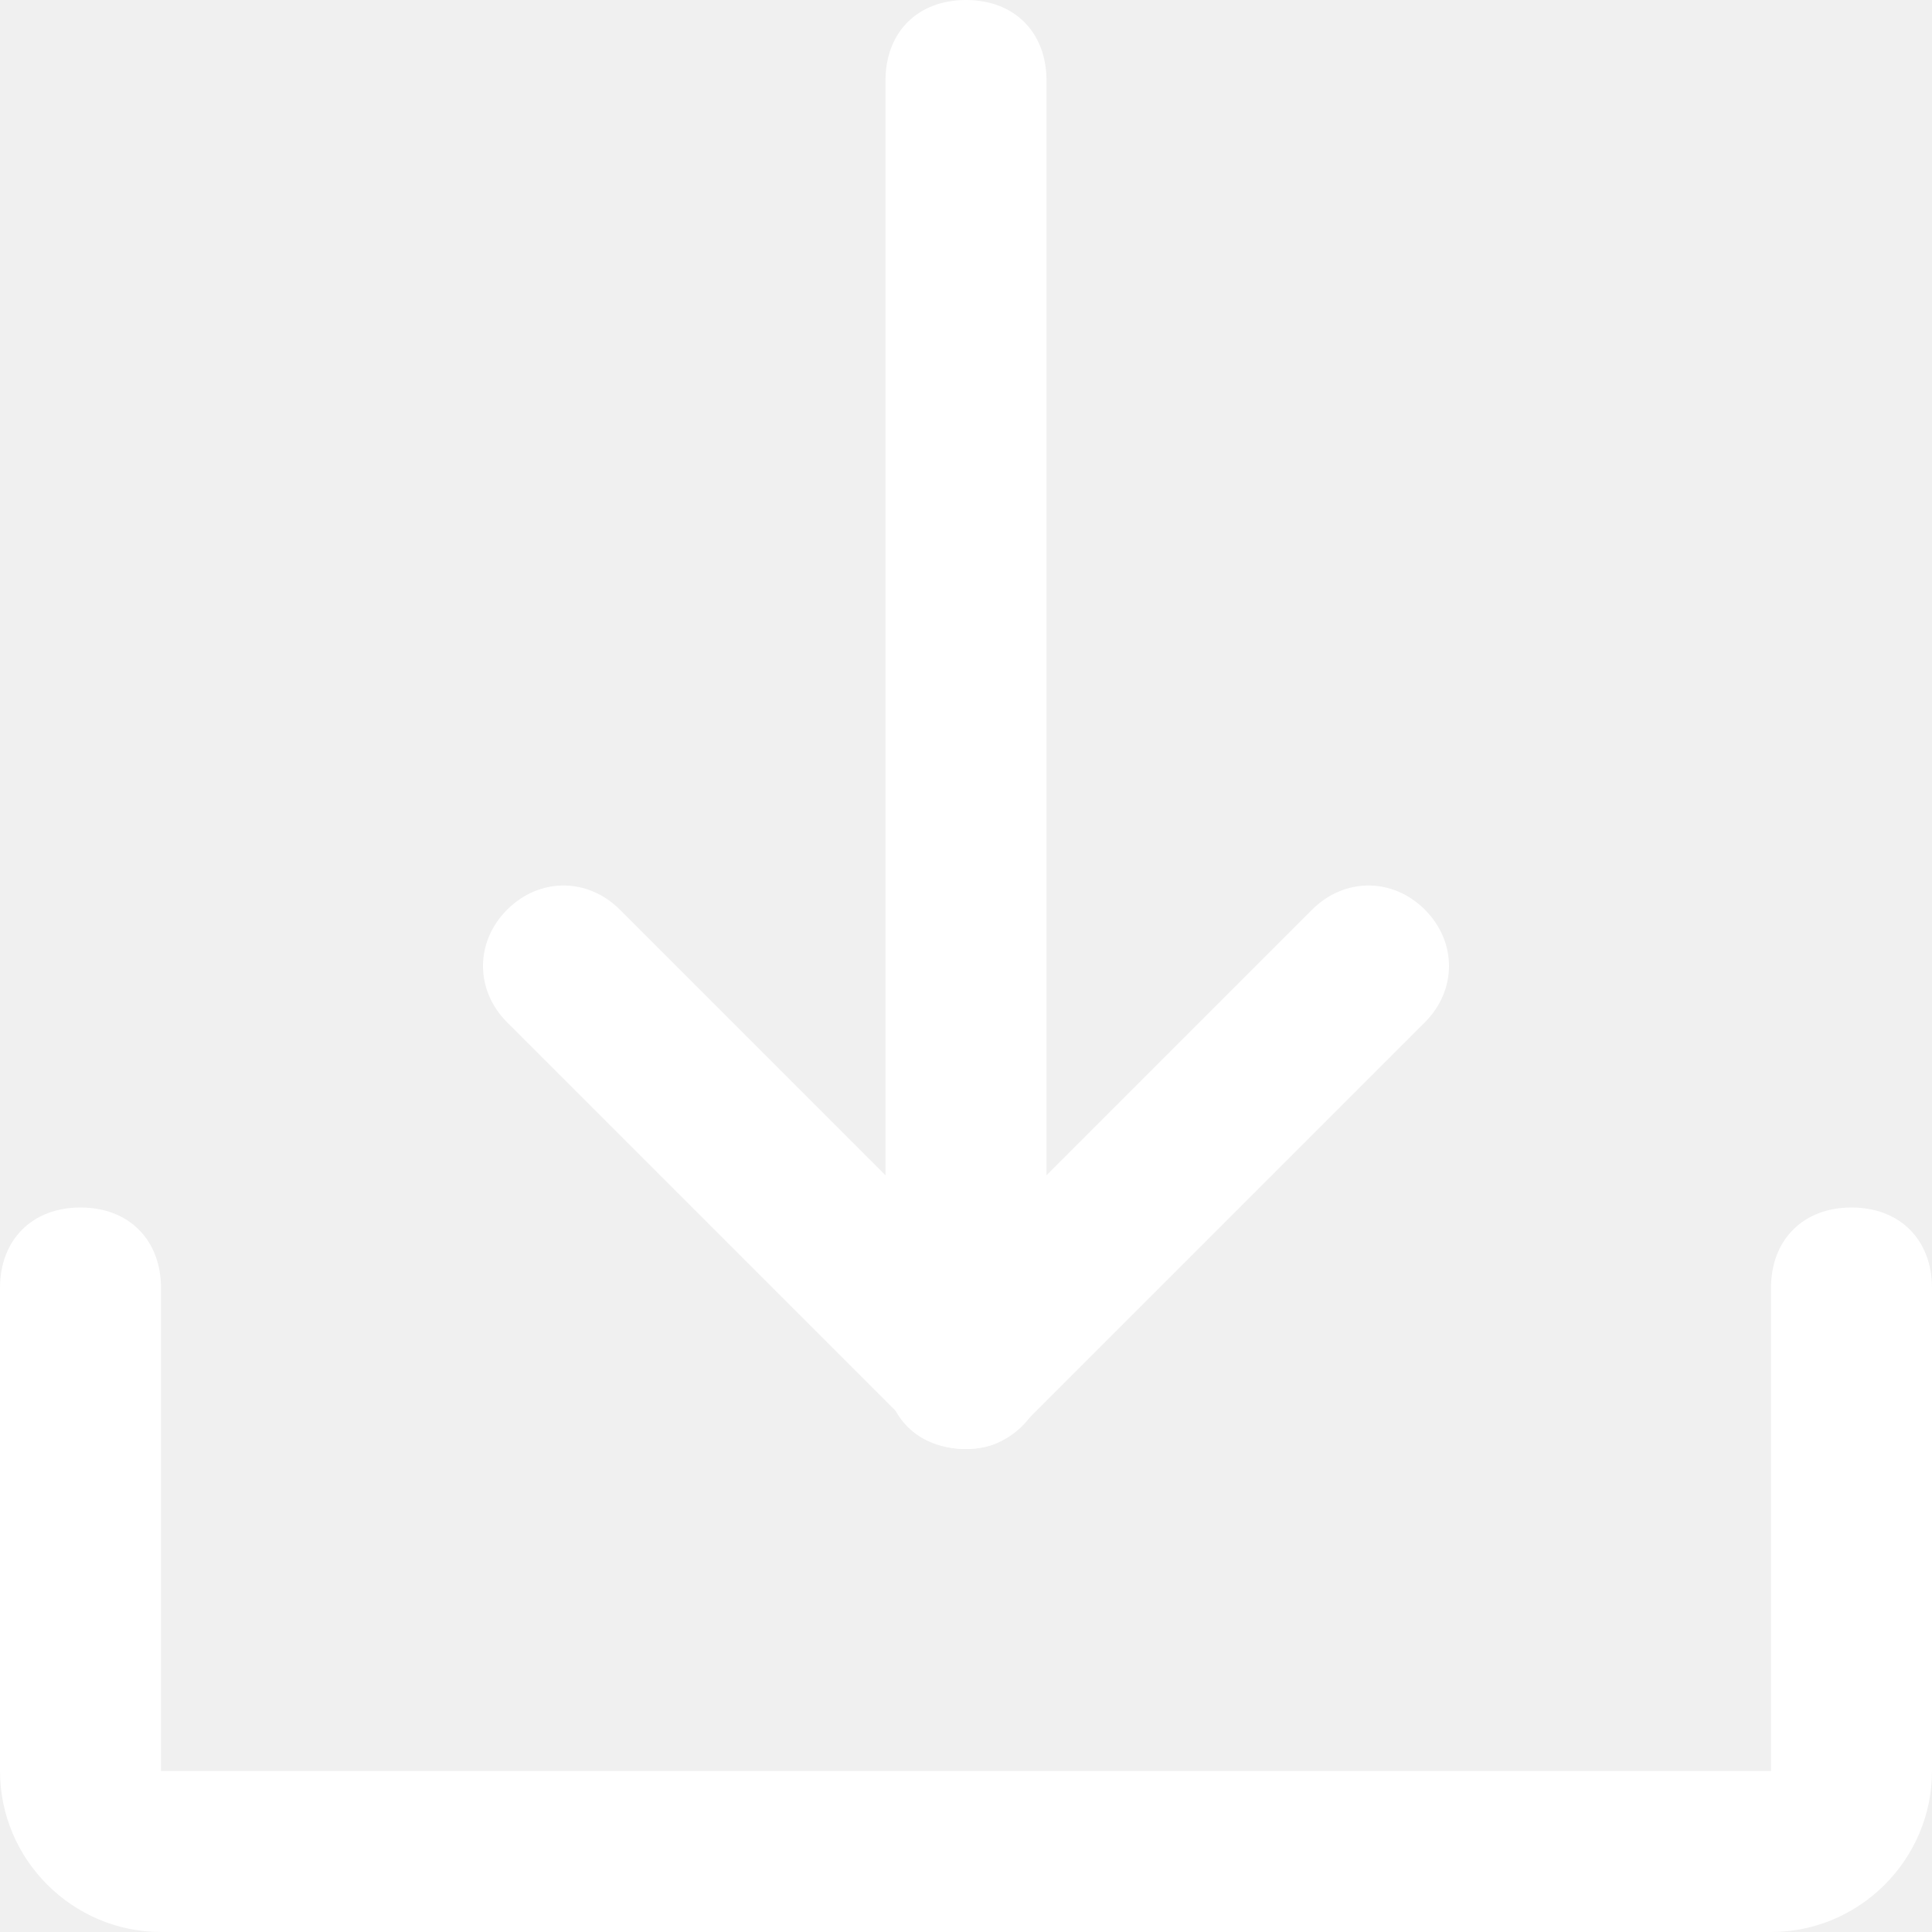
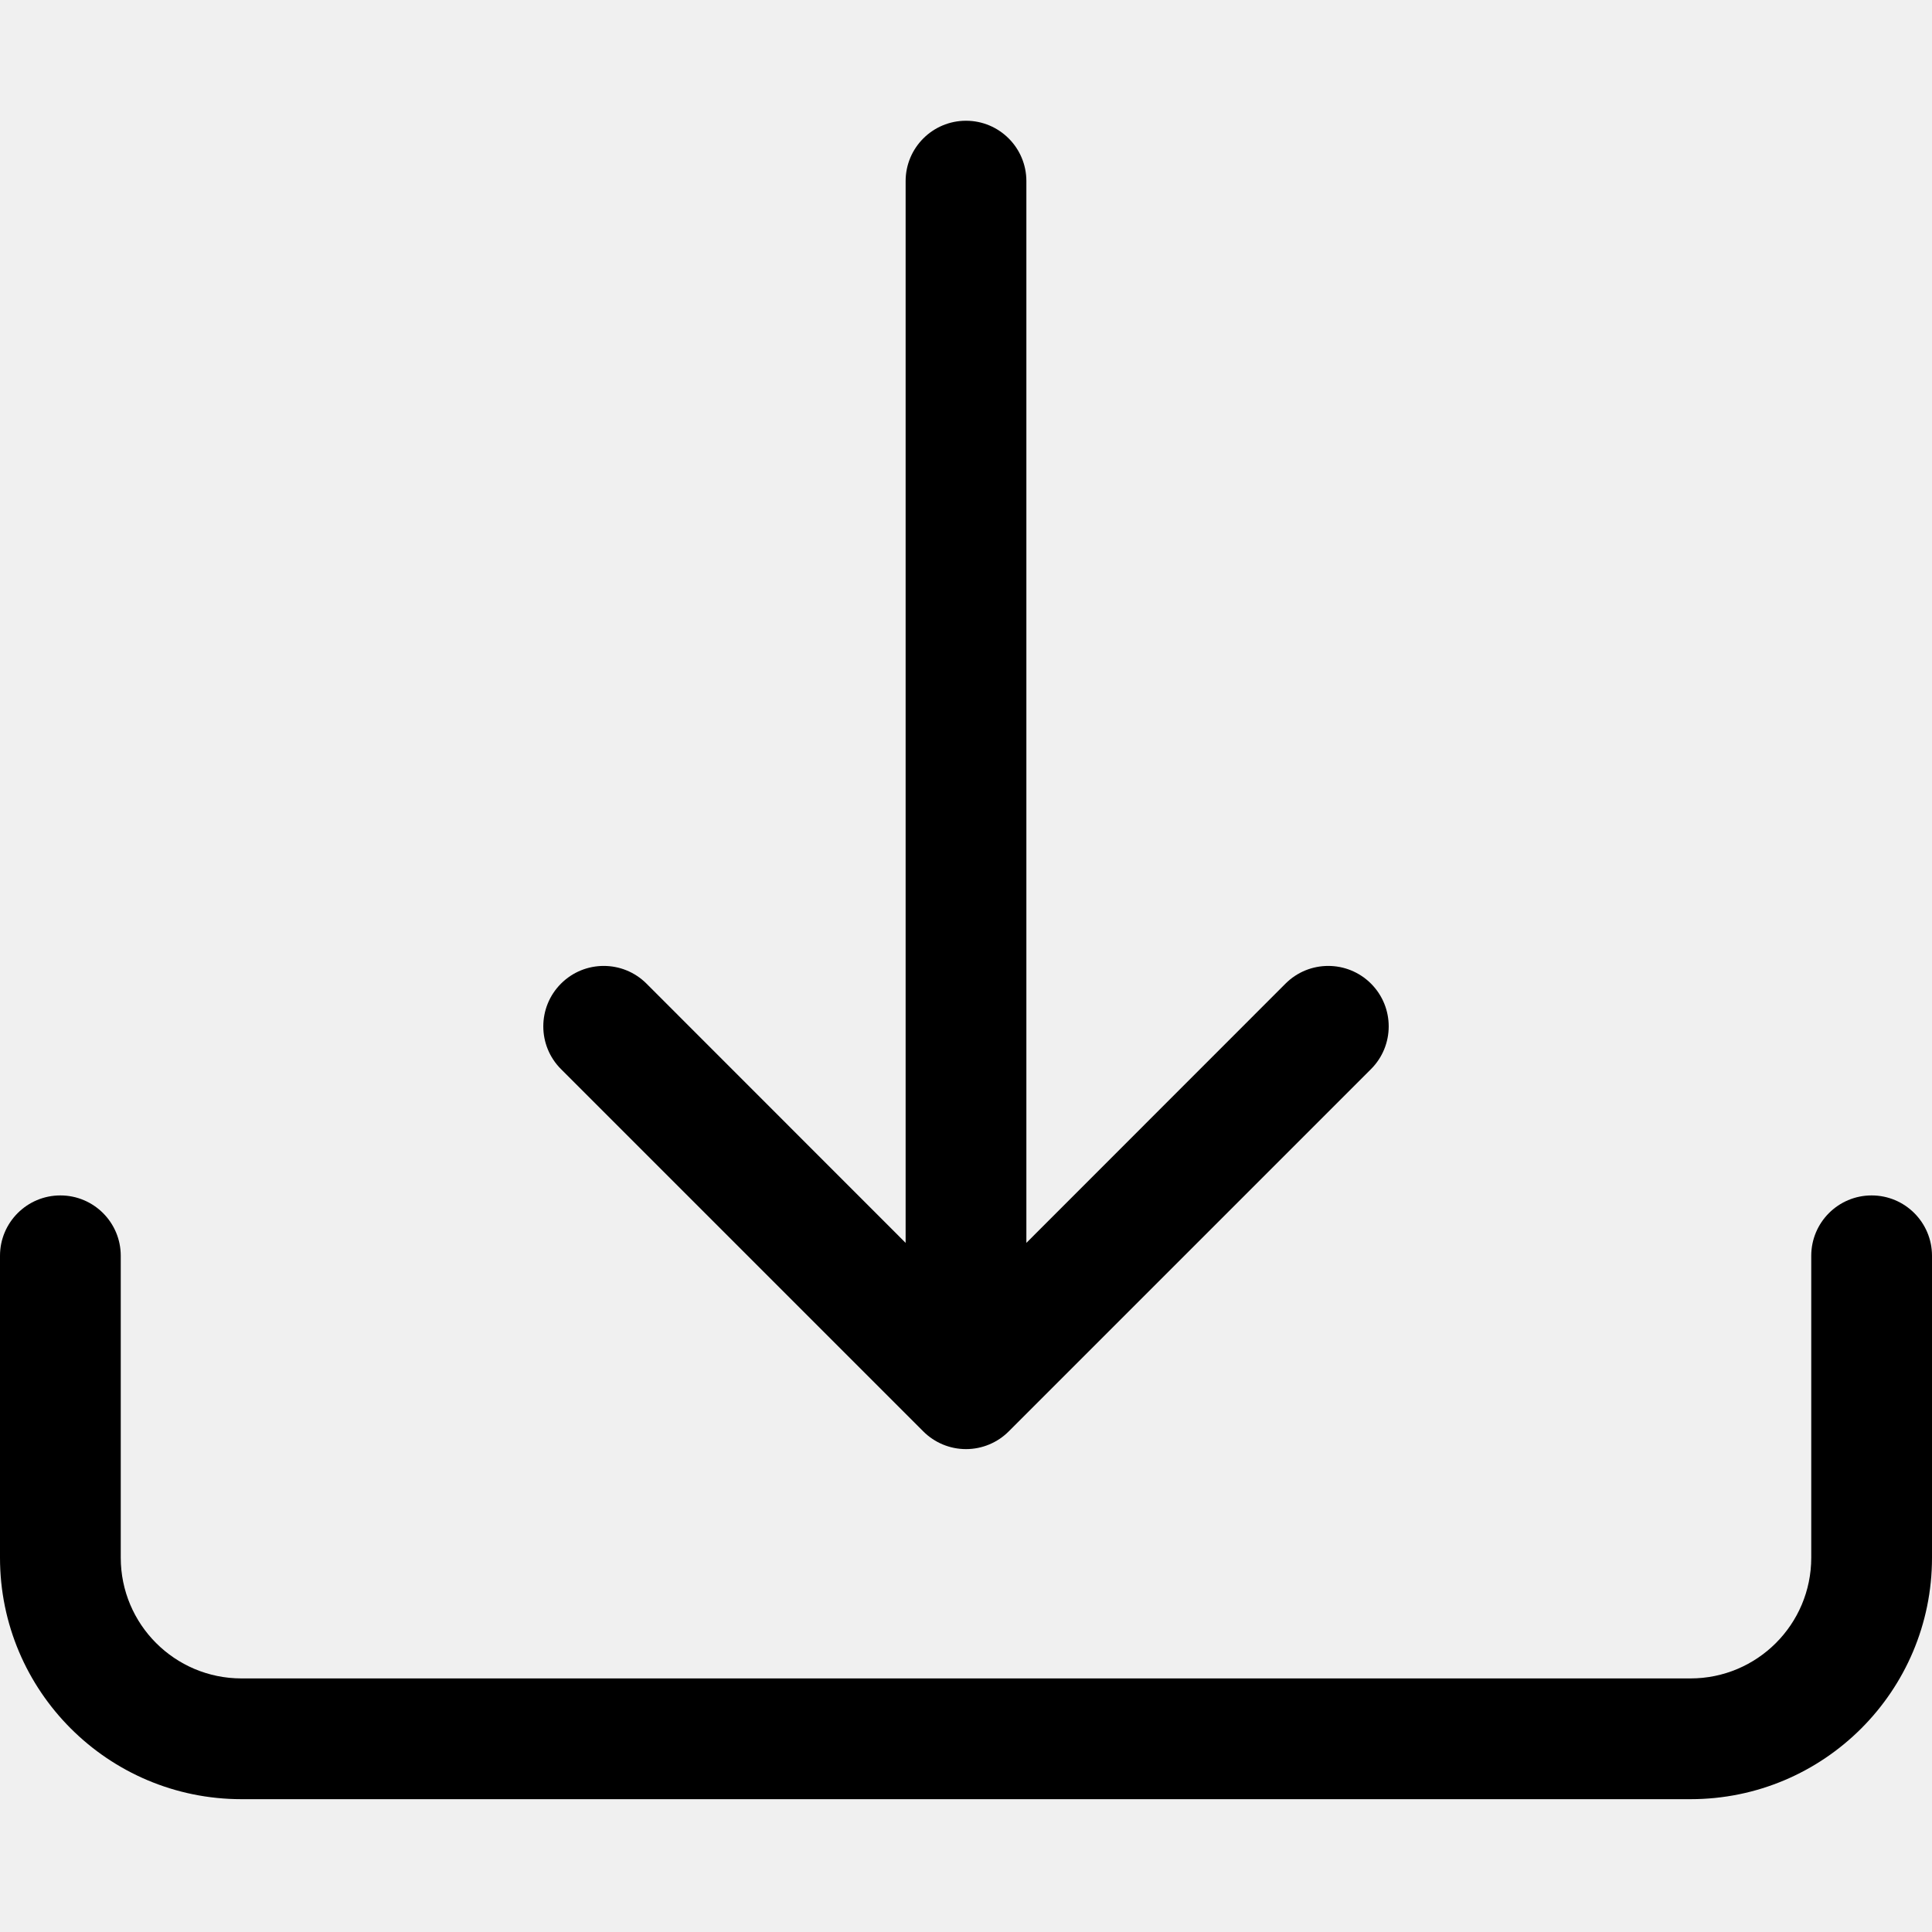
- <svg xmlns="http://www.w3.org/2000/svg" width="24" height="24" viewBox="0 0 24 24" fill="none">
-   <path d="M22 24H2C0.9 24 0 23.1 0 22V16C0 15.4 0.4 15 1 15C1.6 15 2 15.4 2 16V22H22V16C22 15.4 22.4 15 23 15C23.6 15 24 15.4 24 16V22C24 23.1 23.1 24 22 24Z" fill="white" />
-   <path d="M12 18C11.4 18 11 17.6 11 17V1C11 0.4 11.4 0 12 0C12.6 0 13 0.4 13 1V17C13 17.5 12.6 18 12 18Z" fill="white" />
-   <path d="M12 18C11.7 18 11.5 17.9 11.3 17.7L6.3 12.7C5.9 12.3 5.9 11.7 6.3 11.3C6.7 10.9 7.3 10.9 7.7 11.3L12 15.6L16.3 11.3C16.7 10.9 17.3 10.9 17.7 11.3C18.1 11.7 18.1 12.3 17.7 12.7L12.7 17.7C12.5 17.9 12.3 18 12 18Z" fill="white" />
+ <svg xmlns="http://www.w3.org/2000/svg" width="16" height="16" fill="currentColor" class="bi bi-download" viewBox="0 0 16 16">
+   <path d="M.5 9.9a.5.5 0 0 1 .5.5v2.5a1 1 0 0 0 1 1h12a1 1 0 0 0 1-1v-2.5a.5.5 0 0 1 1 0v2.5a2 2 0 0 1-2 2H2a2 2 0 0 1-2-2v-2.5a.5.5 0 0 1 .5-.5z" />
+   <path d="M7.646 11.854a.5.5 0 0 0 .708 0l3-3a.5.5 0 0 0-.708-.708L8.5 10.293V1.5a.5.5 0 0 0-1 0v8.793L5.354 8.146a.5.5 0 1 0-.708.708l3 3z" />
</svg>
